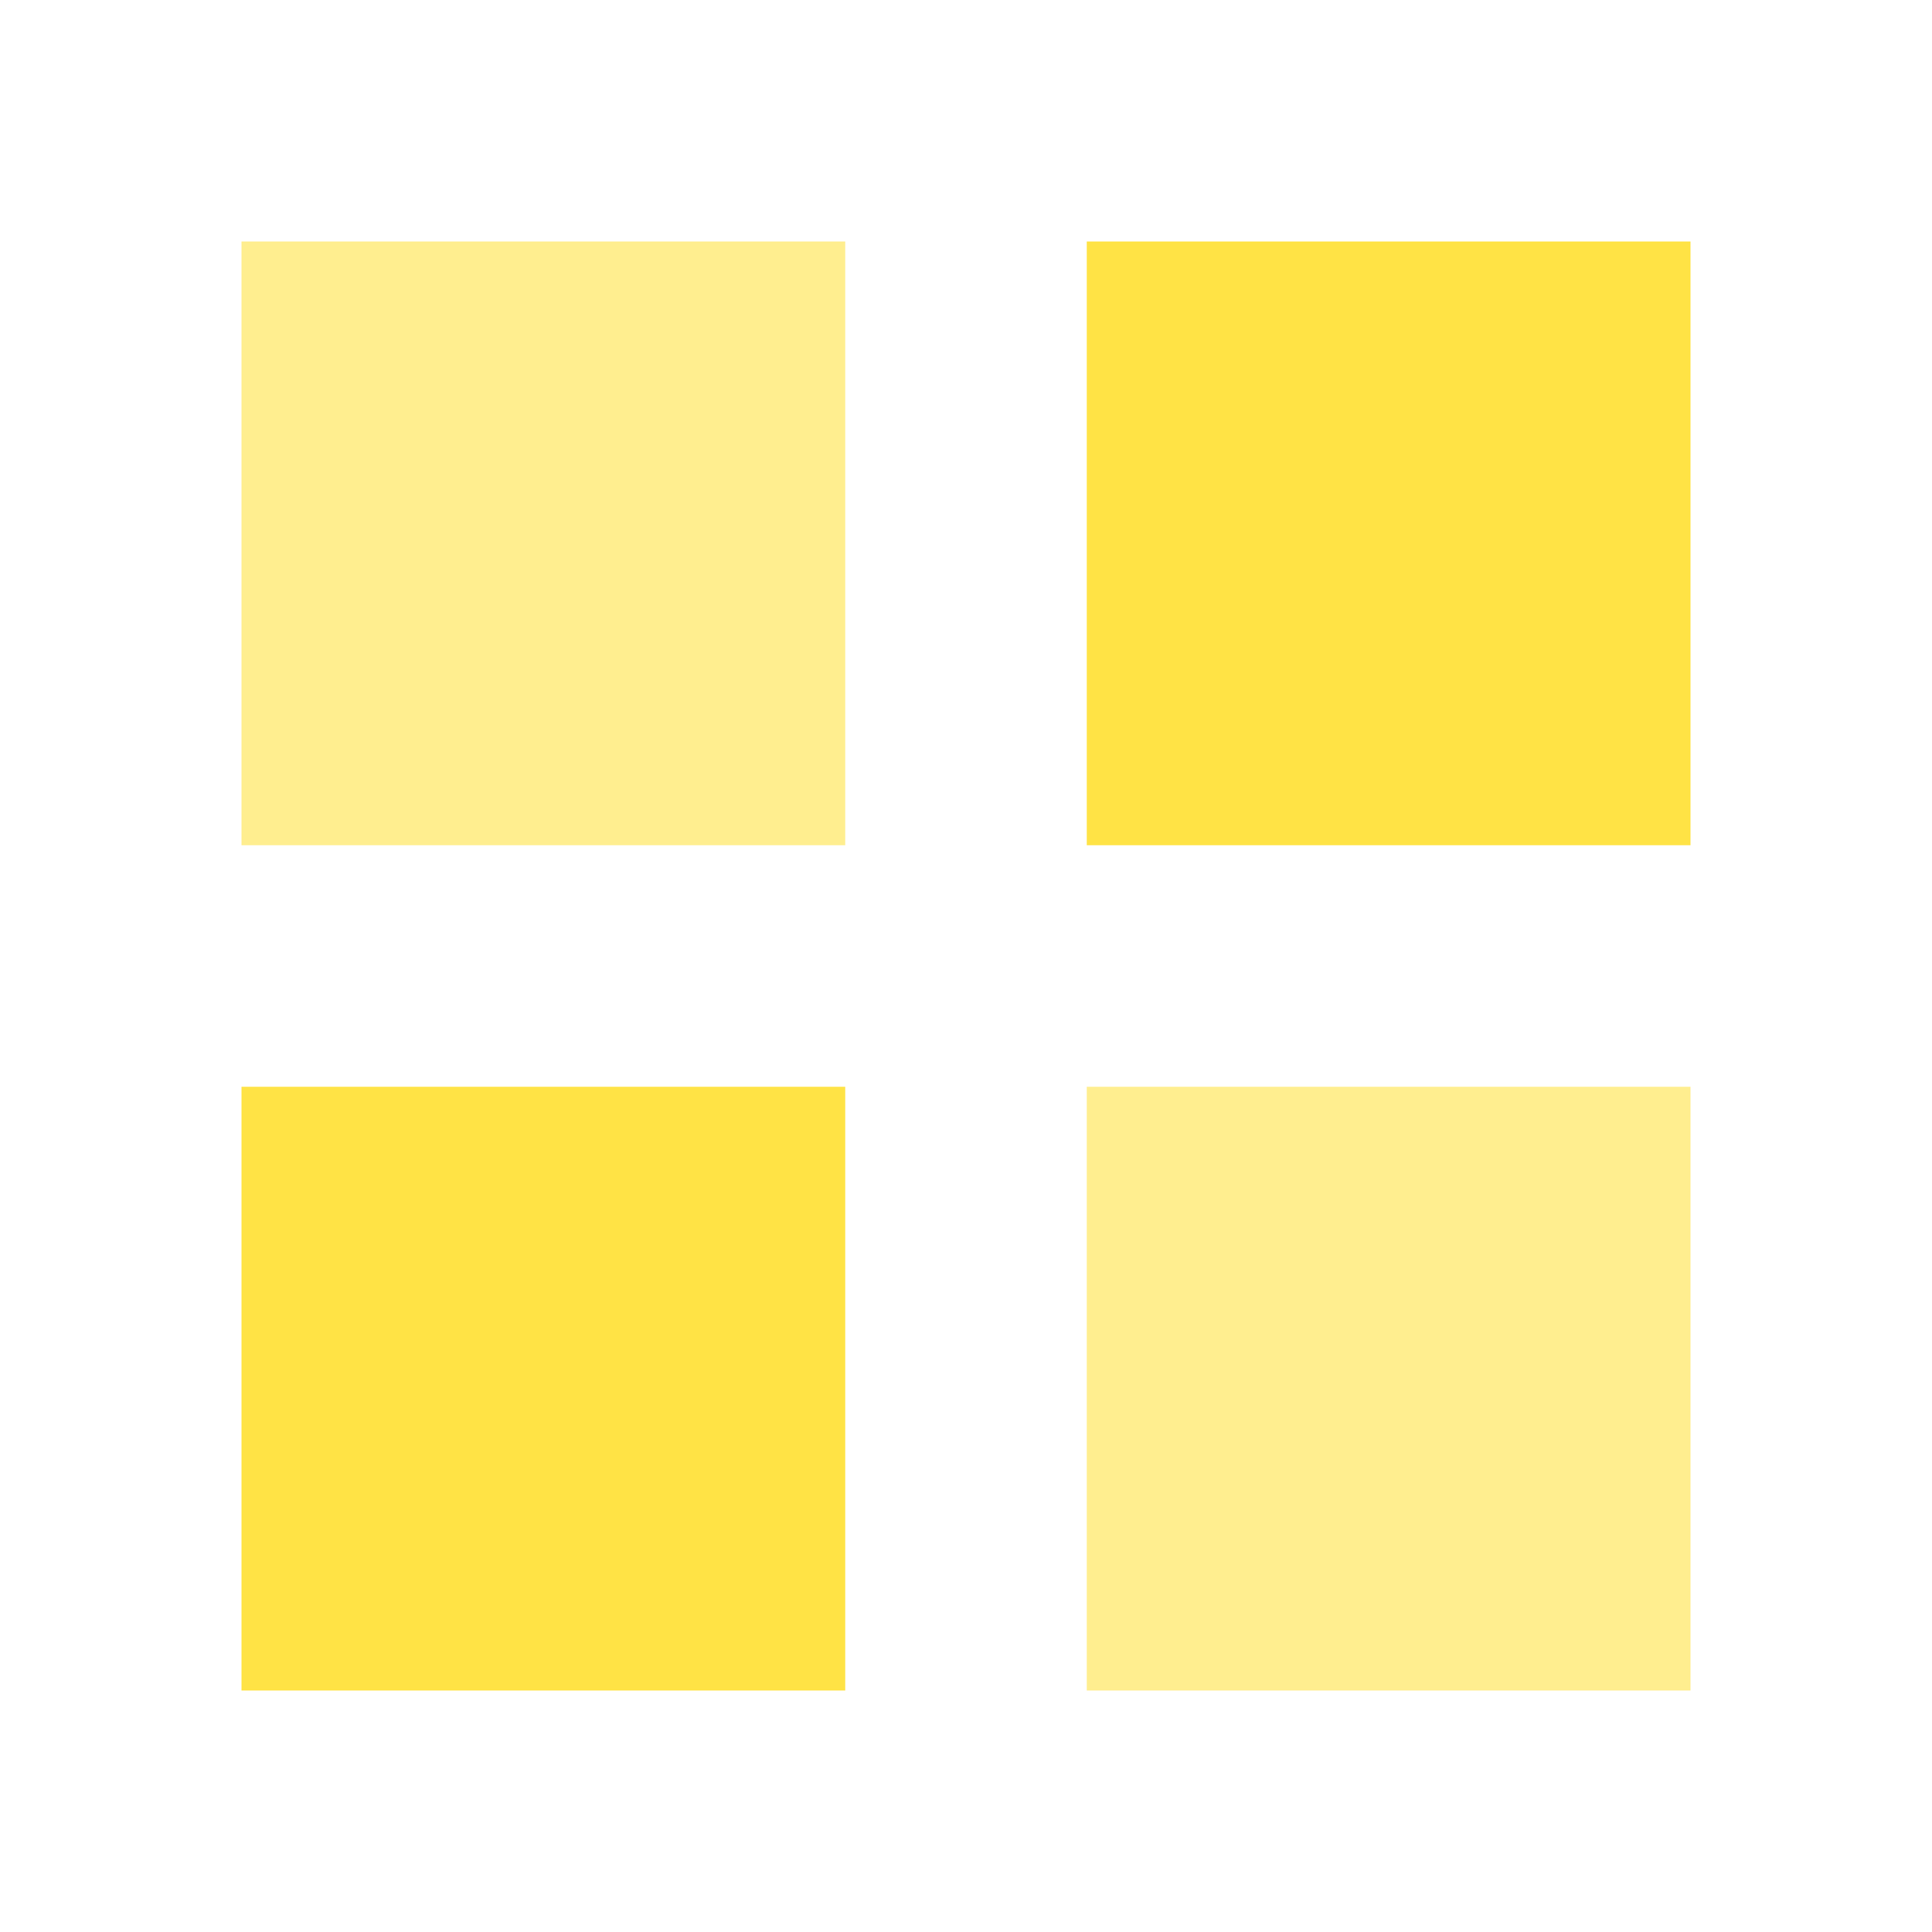
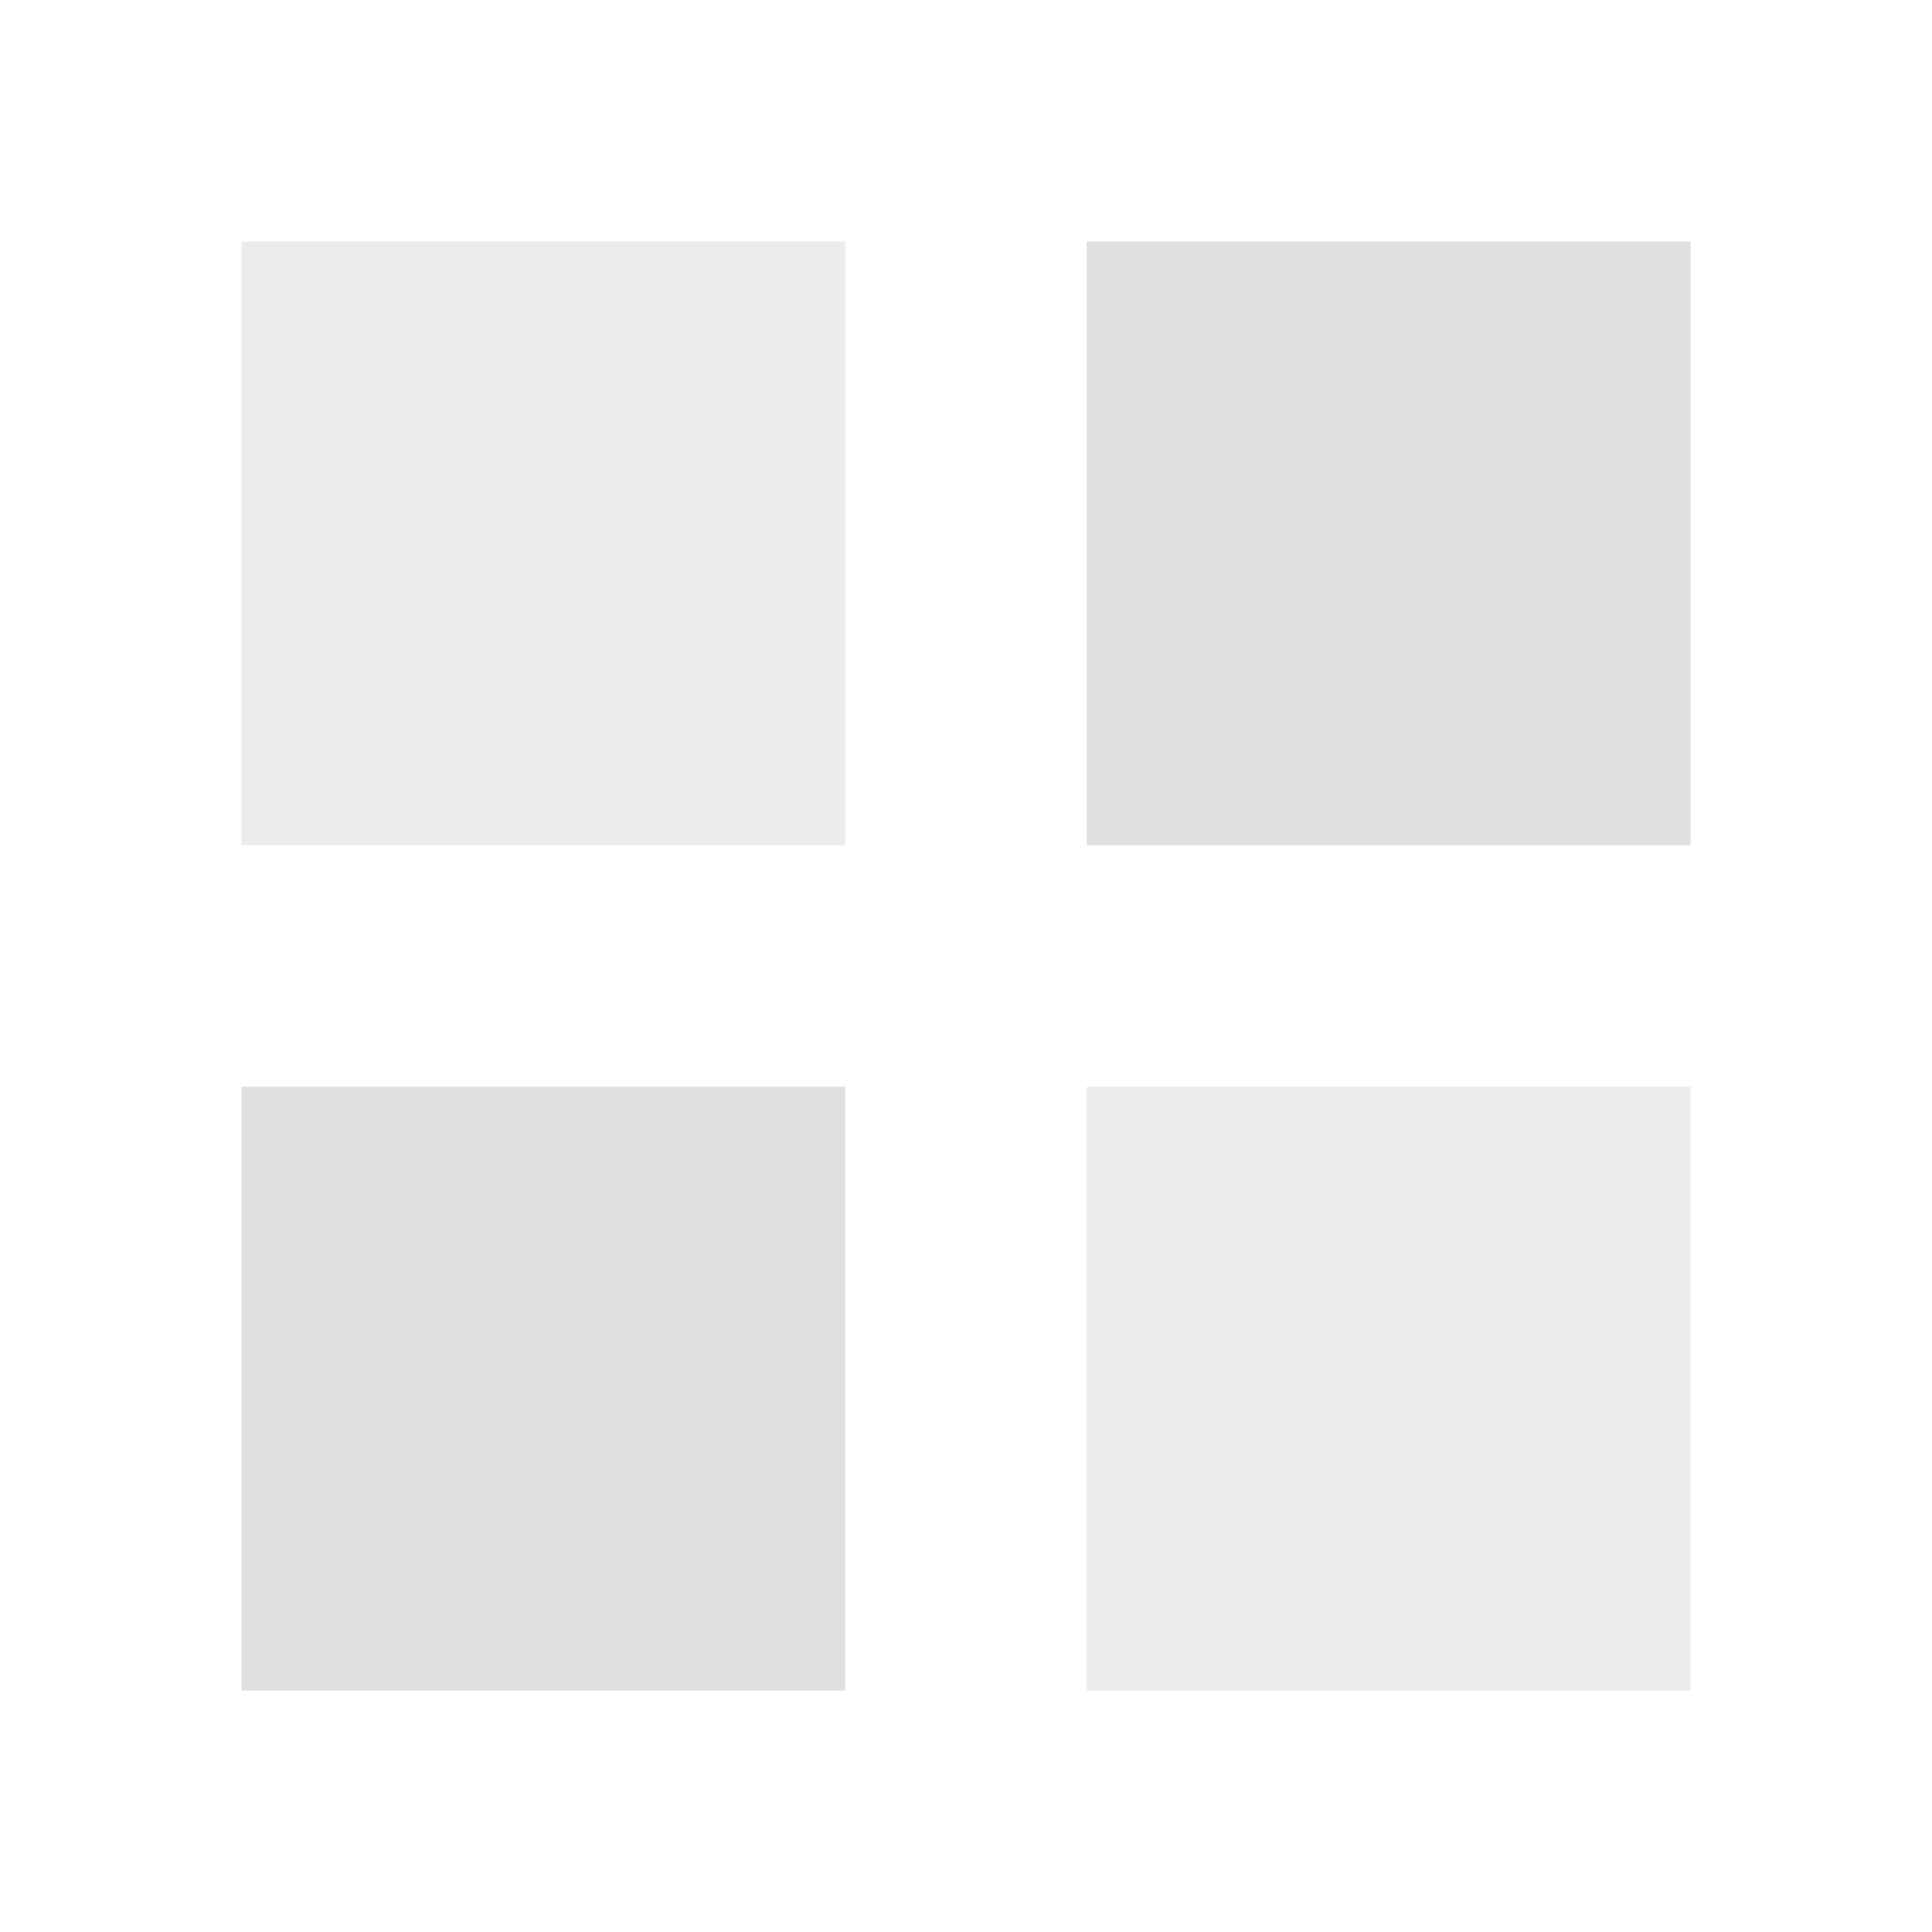
<svg xmlns="http://www.w3.org/2000/svg" width="16" height="16">
-   <path fill="#ffe345" d="M2,2h5v5h-5z" opacity=".6" />
-   <path fill="#ffe345" d="M9,2h5v5h-5zM2,9h5v5h-5z" />
-   <path fill="#ffe345" d="M9,9h5v5h-5z" opacity=".6" />
+   <path fill="#e0e0e0" d="M2,2h5v5h-5z" opacity=".6" />
+   <path fill="#e0e0e0" d="M9,2h5v5h-5zM2,9h5v5h-5z" />
+   <path fill="#e0e0e0" d="M9,9h5v5h-5z" opacity=".6" />
</svg>
